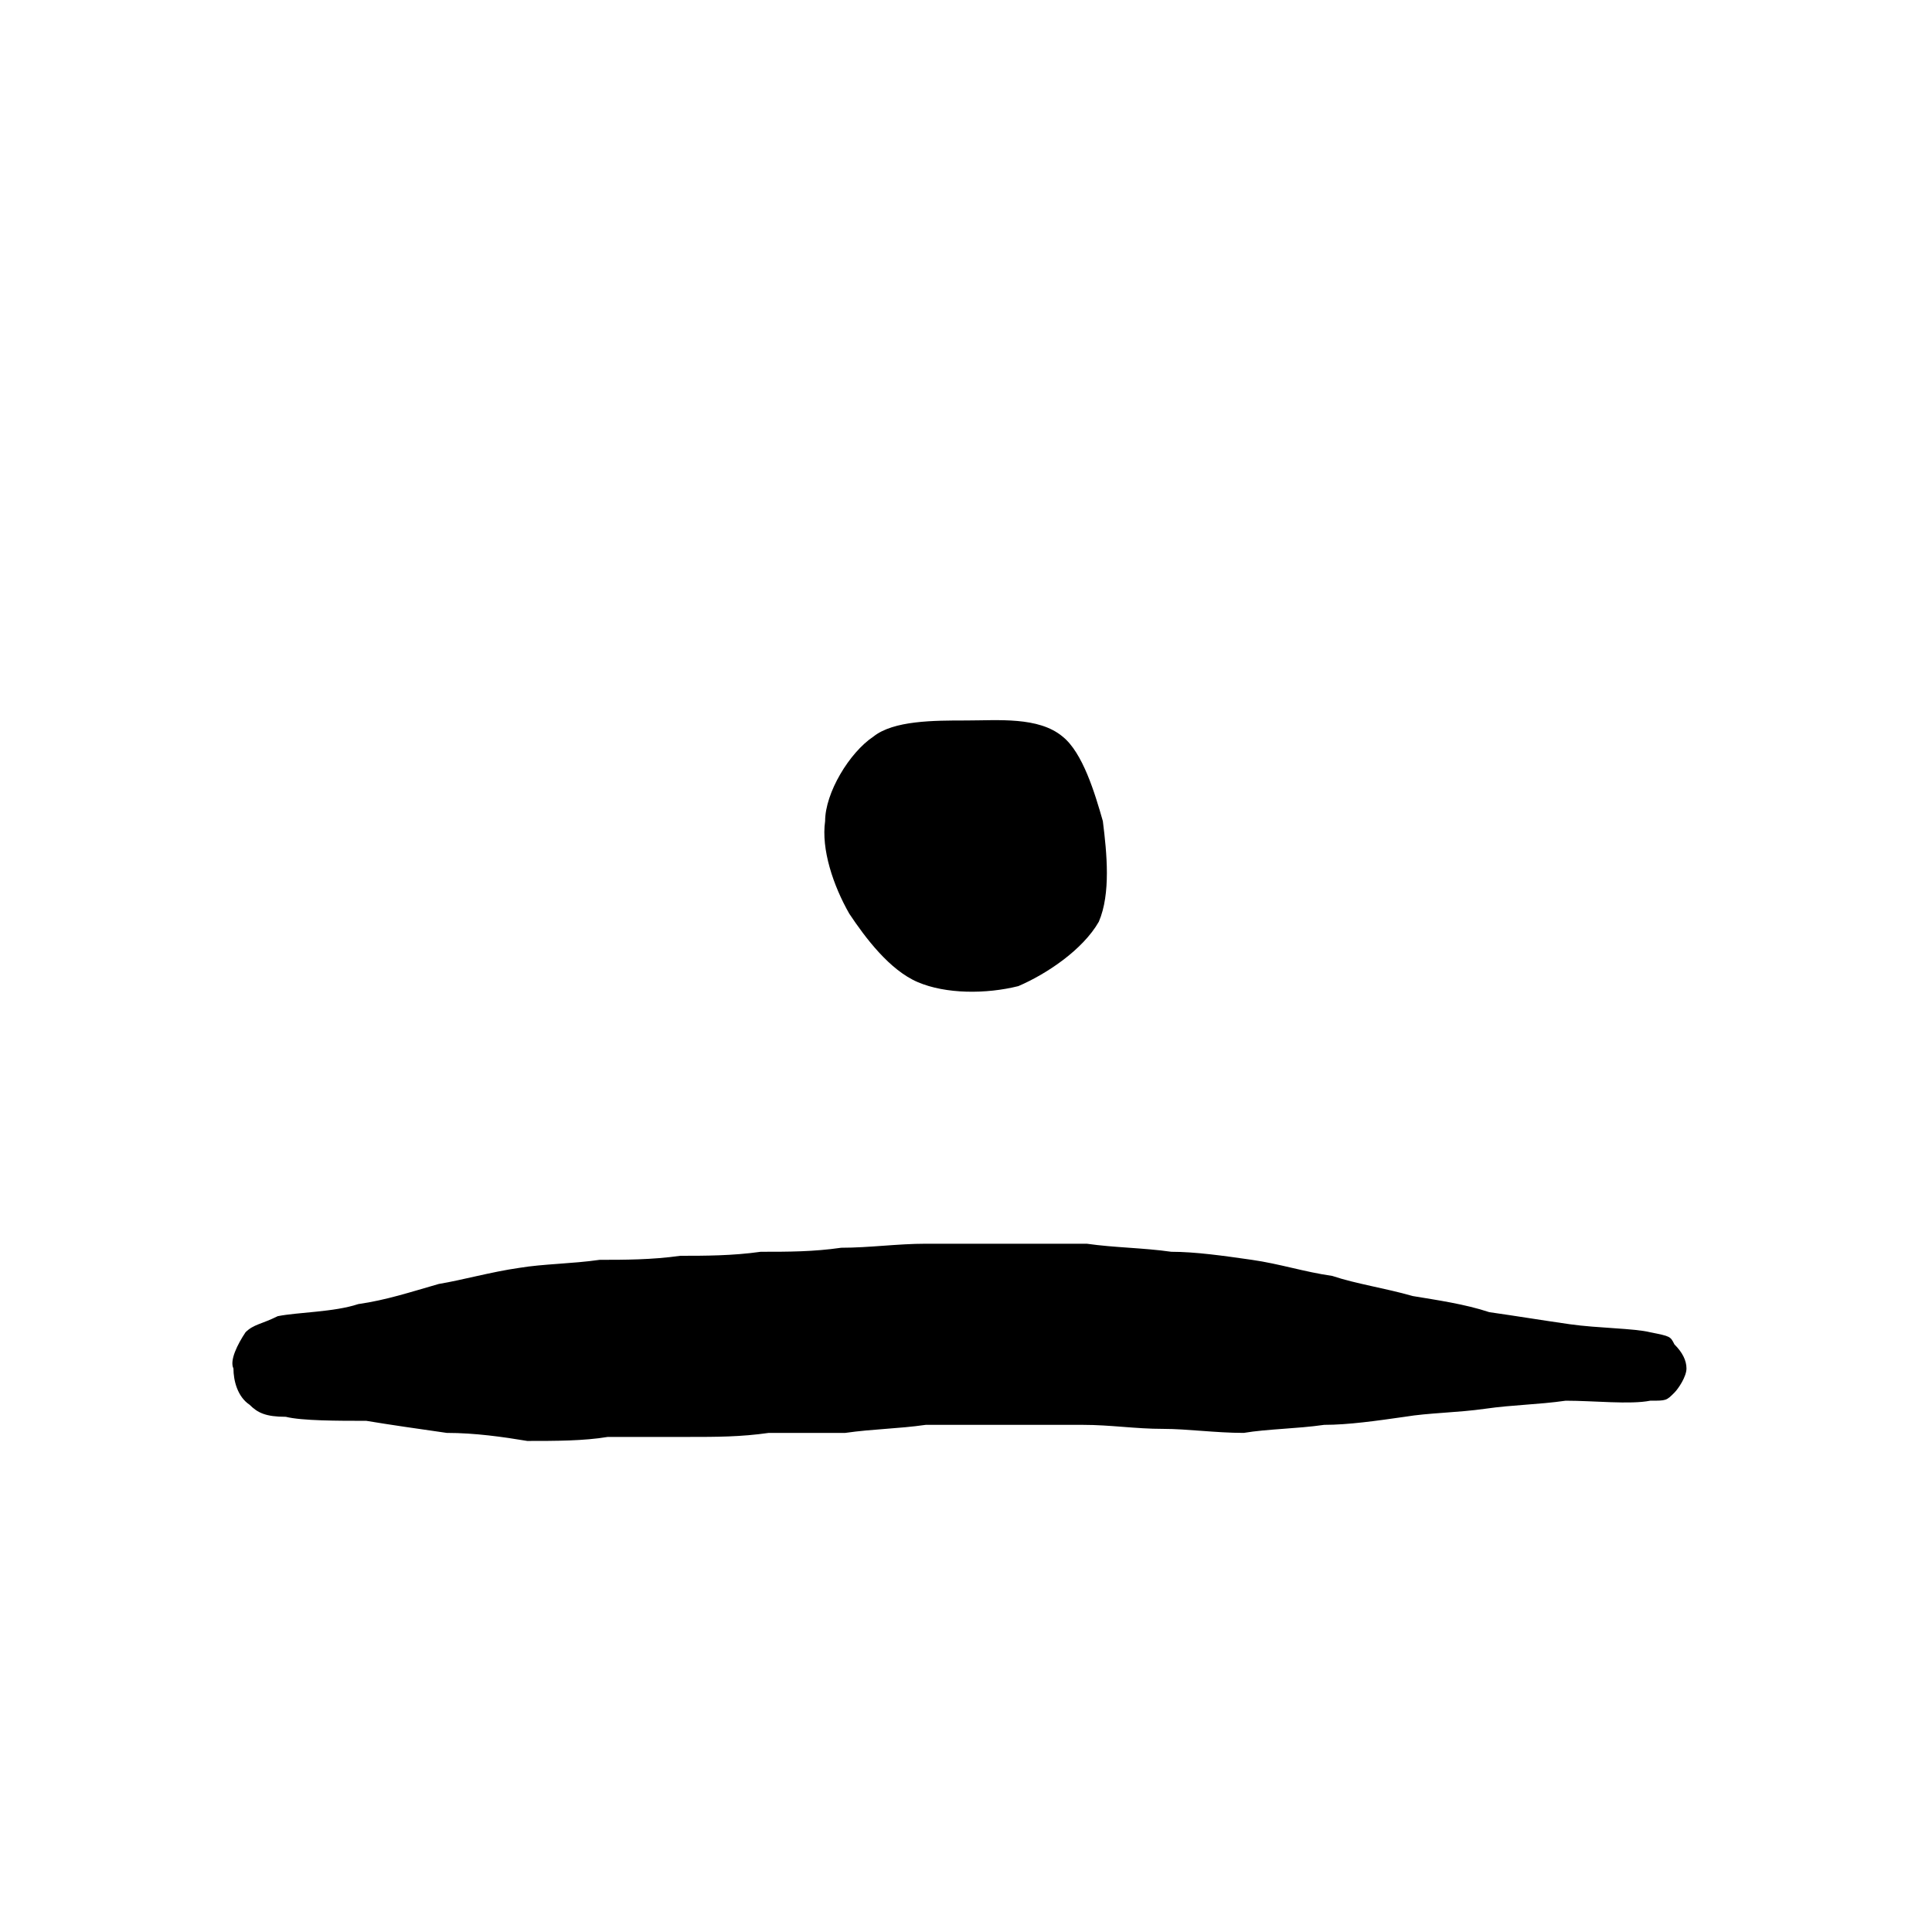
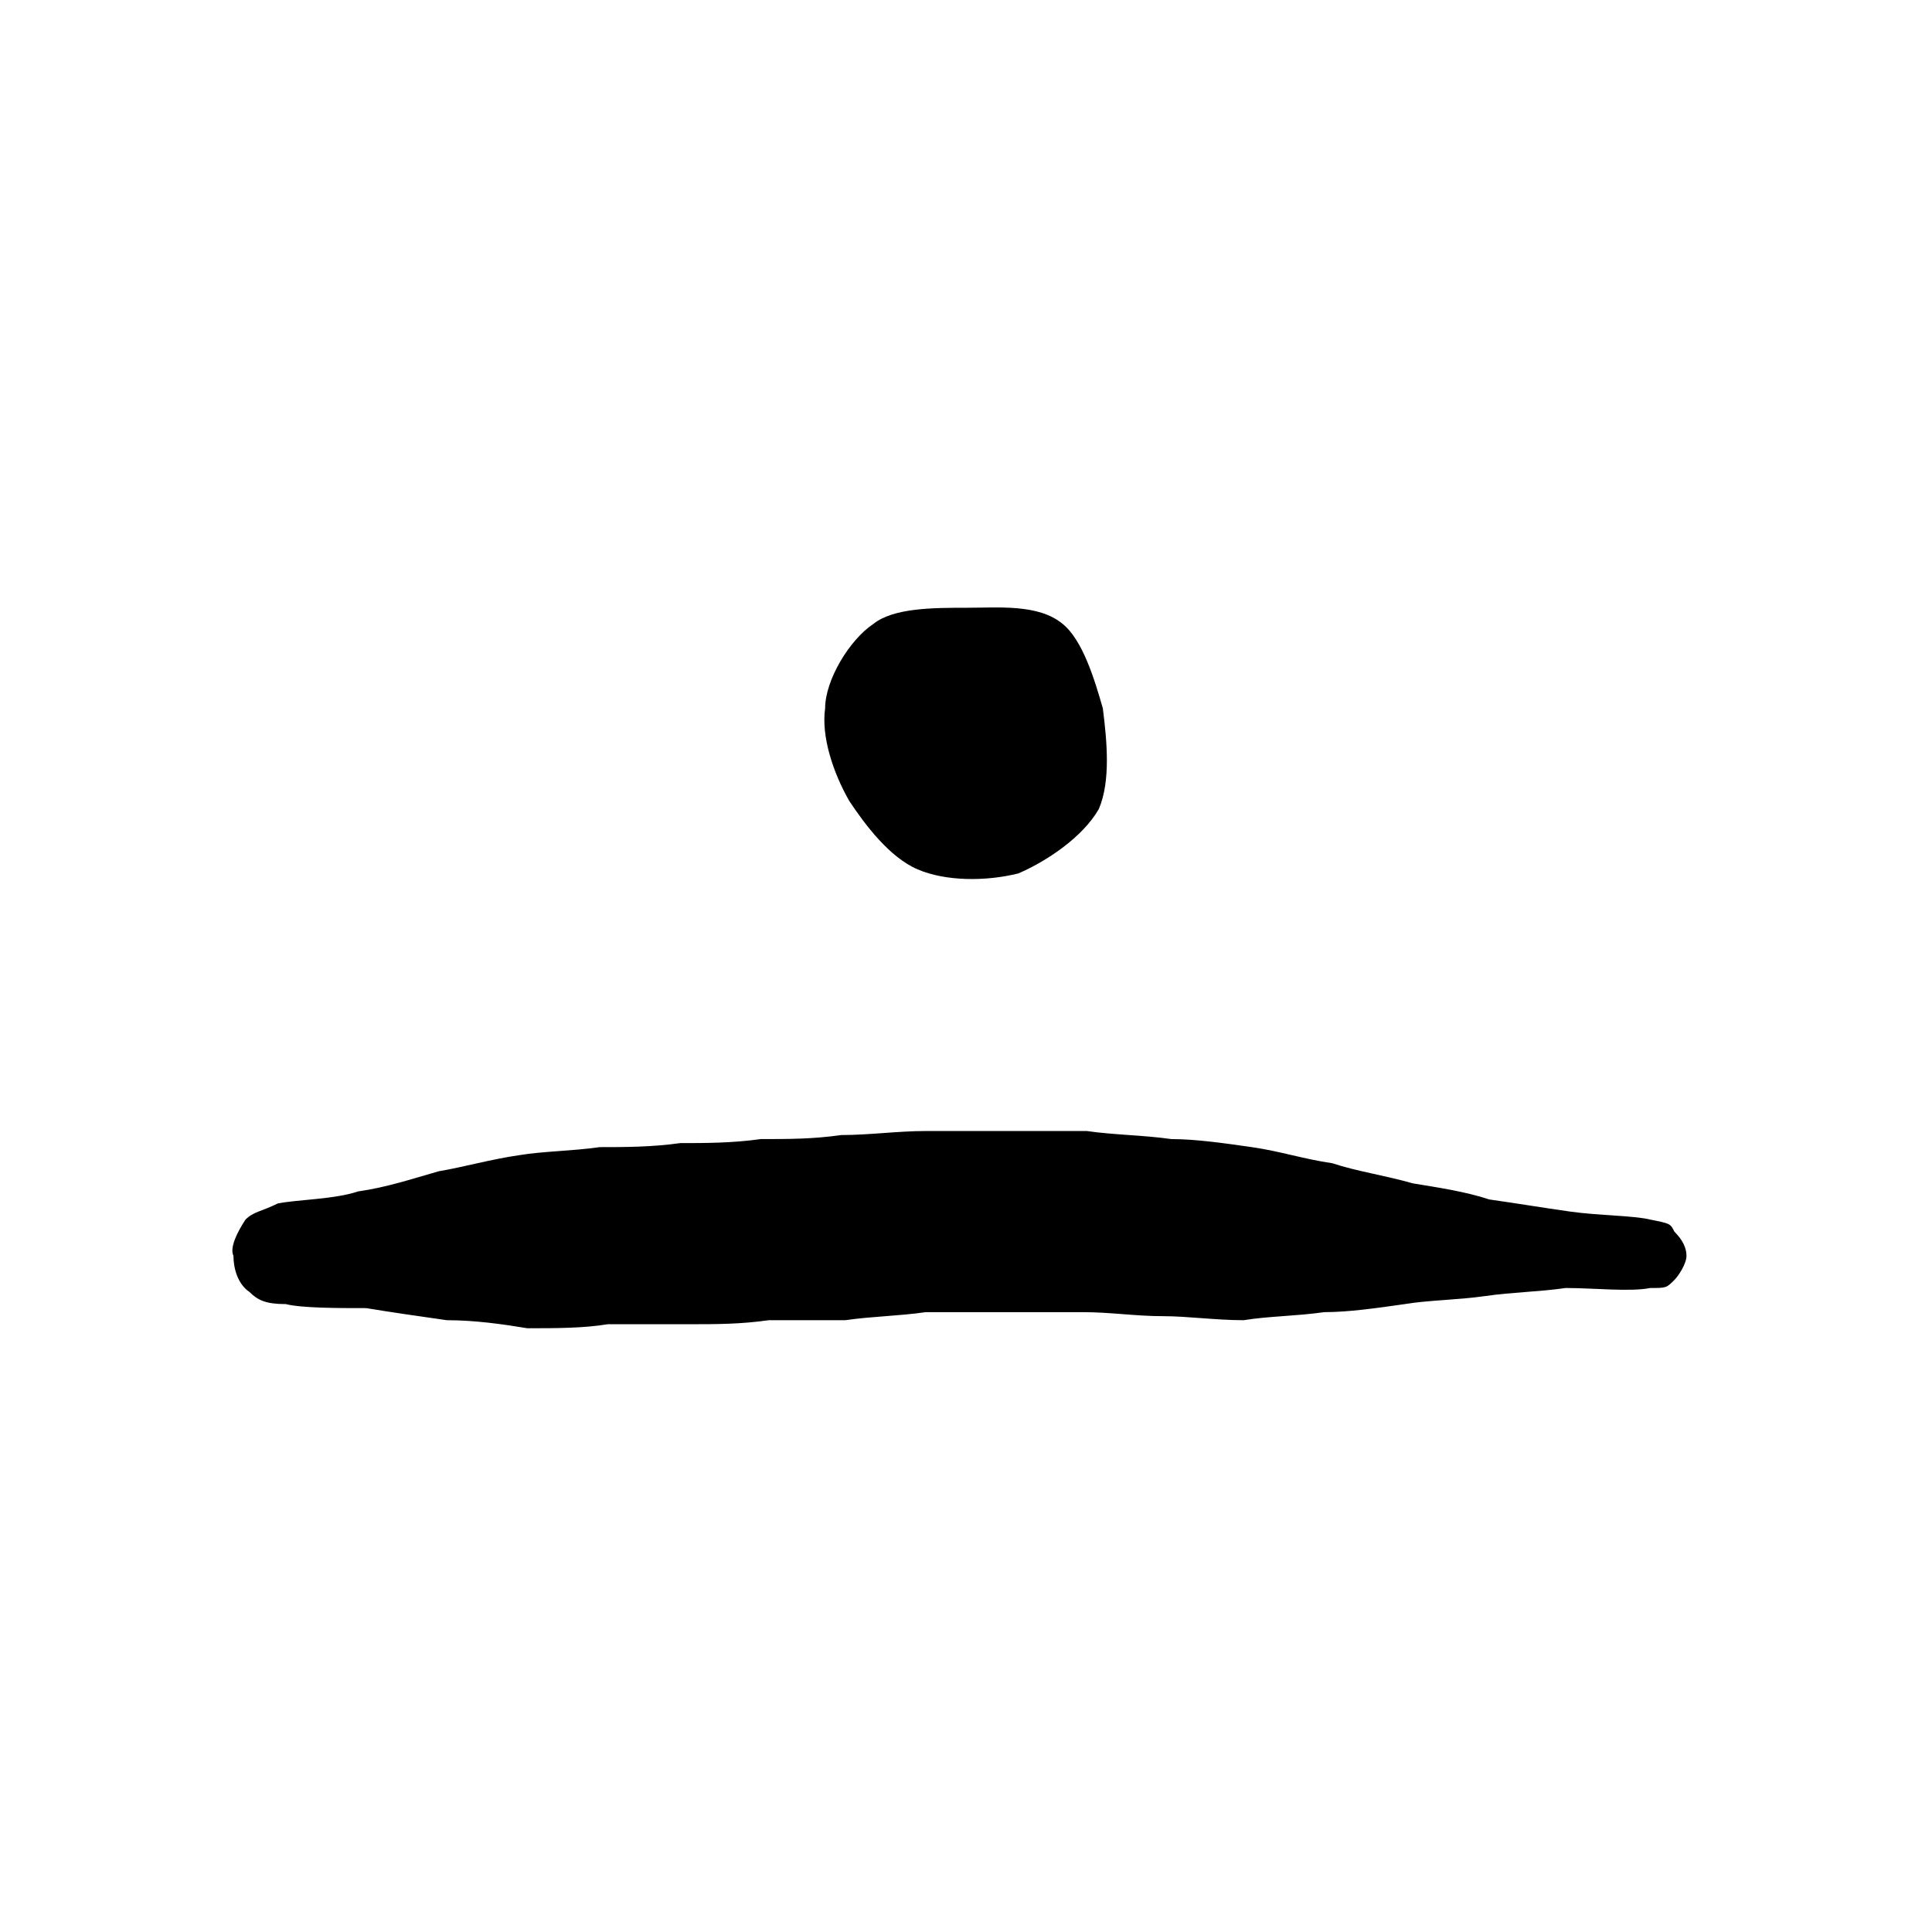
<svg xmlns="http://www.w3.org/2000/svg" viewBox="0 0 48 48">
-   <path fill="#000" d="M7.1 35.2C7.5 35.3 8.4 35.3 9.1 35.3C9.7 35.4 10.4 35.5 11.1 35.6C11.8 35.6 12.5 35.7 13.1 35.8C13.8 35.8 14.5 35.8 15.1 35.7C15.8 35.7 16.4 35.7 17.1 35.7C17.8 35.7 18.4 35.7 19.1 35.6C19.7 35.6 20.4 35.6 21 35.6C21.7 35.5 22.3 35.5 23 35.4C23.7 35.4 24.3 35.4 25 35.4C25.6 35.4 26.3 35.4 26.9 35.4C27.6 35.4 28.2 35.5 28.9 35.5C29.5 35.5 30.2 35.6 30.9 35.6C31.5 35.5 32.2 35.5 32.9 35.4C33.5 35.4 34.2 35.3 34.9 35.2C35.5 35.1 36.2 35.1 36.9 35C37.6 34.9 38.2 34.9 38.9 34.8C39.6 34.8 40.5 34.9 41 34.8C41.4 34.8 41.4 34.8 41.6 34.6C41.7 34.5 41.9 34.2 41.9 34C41.9 33.8 41.8 33.6 41.6 33.4C41.5 33.2 41.5 33.2 41 33.1C40.6 33 39.7 33 39 32.9C38.3 32.8 37.7 32.7 37 32.6C36.4 32.4 35.7 32.3 35.1 32.2C34.4 32 33.7 31.9 33.1 31.7C32.4 31.6 31.8 31.4 31.1 31.3C30.4 31.2 29.7 31.1 29.1 31.1C28.4 31 27.7 31 27 30.9C26.4 30.9 25.7 30.9 25 30.9C24.3 30.9 23.6 30.9 23 30.9C22.3 30.9 21.6 31 20.9 31C20.2 31.1 19.6 31.1 18.9 31.1C18.2 31.2 17.5 31.2 16.9 31.2C16.2 31.3 15.5 31.3 14.9 31.3C14.2 31.4 13.5 31.4 12.9 31.5C12.2 31.6 11.5 31.8 10.9 31.9C10.2 32.1 9.6 32.3 8.9 32.4C8.3 32.6 7.4 32.6 6.9 32.7C6.5 32.9 6.3 32.9 6.1 33.1C5.9 33.4 5.7 33.8 5.8 34C5.8 34.3 5.9 34.7 6.2 34.9C6.4 35.1 6.6 35.2 7.1 35.2ZM21.7 18.3C22.2 17.9 23.2 17.9 24 17.9C24.8 17.9 25.8 17.8 26.4 18.3C26.9 18.7 27.2 19.7 27.4 20.4C27.5 21.2 27.6 22.2 27.3 22.9C26.9 23.6 26 24.2 25.3 24.5C24.5 24.7 23.5 24.7 22.8 24.4C22.1 24.1 21.5 23.3 21.1 22.7C20.7 22 20.4 21.1 20.5 20.4C20.5 19.7 21.1 18.7 21.7 18.3Z" />
+   <path fill="#000" d="M7.1 32.4C7.5 32.5 8.4 32.5 9.1 32.5C9.7 32.6 10.4 32.7 11.1 32.8C11.8 32.8 12.5 32.9 13.1 33C13.8 33 14.5 33 15.1 32.9C15.8 32.9 16.4 32.9 17.1 32.9C17.8 32.9 18.4 32.9 19.1 32.8C19.7 32.8 20.4 32.8 21 32.8C21.7 32.7 22.3 32.7 23 32.6C23.7 32.6 24.3 32.6 25 32.6C25.6 32.6 26.3 32.6 26.9 32.6C27.6 32.6 28.2 32.7 28.9 32.7C29.5 32.7 30.2 32.8 30.9 32.8C31.5 32.7 32.2 32.7 32.9 32.6C33.5 32.6 34.2 32.5 34.9 32.4C35.5 32.3 36.2 32.3 36.9 32.2C37.6 32.1 38.2 32.1 38.9 32C39.6 32 40.5 32.1 41 32C41.4 32 41.4 32 41.6 31.8C41.7 31.7 41.9 31.4 41.9 31.2C41.9 31 41.8 30.8 41.6 30.6C41.5 30.4 41.5 30.4 41 30.3C40.6 30.2 39.7 30.2 39 30.1C38.3 30 37.7 29.9 37 29.8C36.4 29.6 35.7 29.5 35.1 29.4C34.4 29.2 33.7 29.1 33.1 28.9C32.4 28.8 31.8 28.6 31.1 28.5C30.4 28.4 29.7 28.3 29.1 28.3C28.4 28.2 27.7 28.2 27 28.1C26.4 28.1 25.7 28.1 25 28.1C24.3 28.1 23.6 28.1 23 28.1C22.3 28.1 21.6 28.2 20.9 28.2C20.2 28.3 19.6 28.3 18.9 28.3C18.2 28.4 17.5 28.4 16.9 28.4C16.2 28.5 15.5 28.5 14.9 28.5C14.2 28.6 13.5 28.6 12.9 28.7C12.2 28.8 11.5 29 10.9 29.1C10.2 29.3 9.6 29.5 8.9 29.6C8.3 29.8 7.4 29.8 6.9 29.9C6.5 30.1 6.3 30.1 6.1 30.3C5.9 30.6 5.7 31 5.8 31.2C5.8 31.5 5.9 31.9 6.2 32.1C6.4 32.3 6.6 32.4 7.1 32.4ZM21.7 15.5C22.2 15.1 23.2 15.1 24 15.1C24.8 15.1 25.8 15 26.4 15.5C26.9 15.9 27.2 16.9 27.4 17.6C27.5 18.4 27.6 19.4 27.3 20.1C26.9 20.8 26 21.4 25.3 21.7C24.5 21.9 23.5 21.9 22.8 21.6C22.1 21.3 21.5 20.5 21.1 19.9C20.7 19.2 20.4 18.3 20.5 17.6C20.5 16.9 21.1 15.9 21.7 15.5Z" />
</svg>
